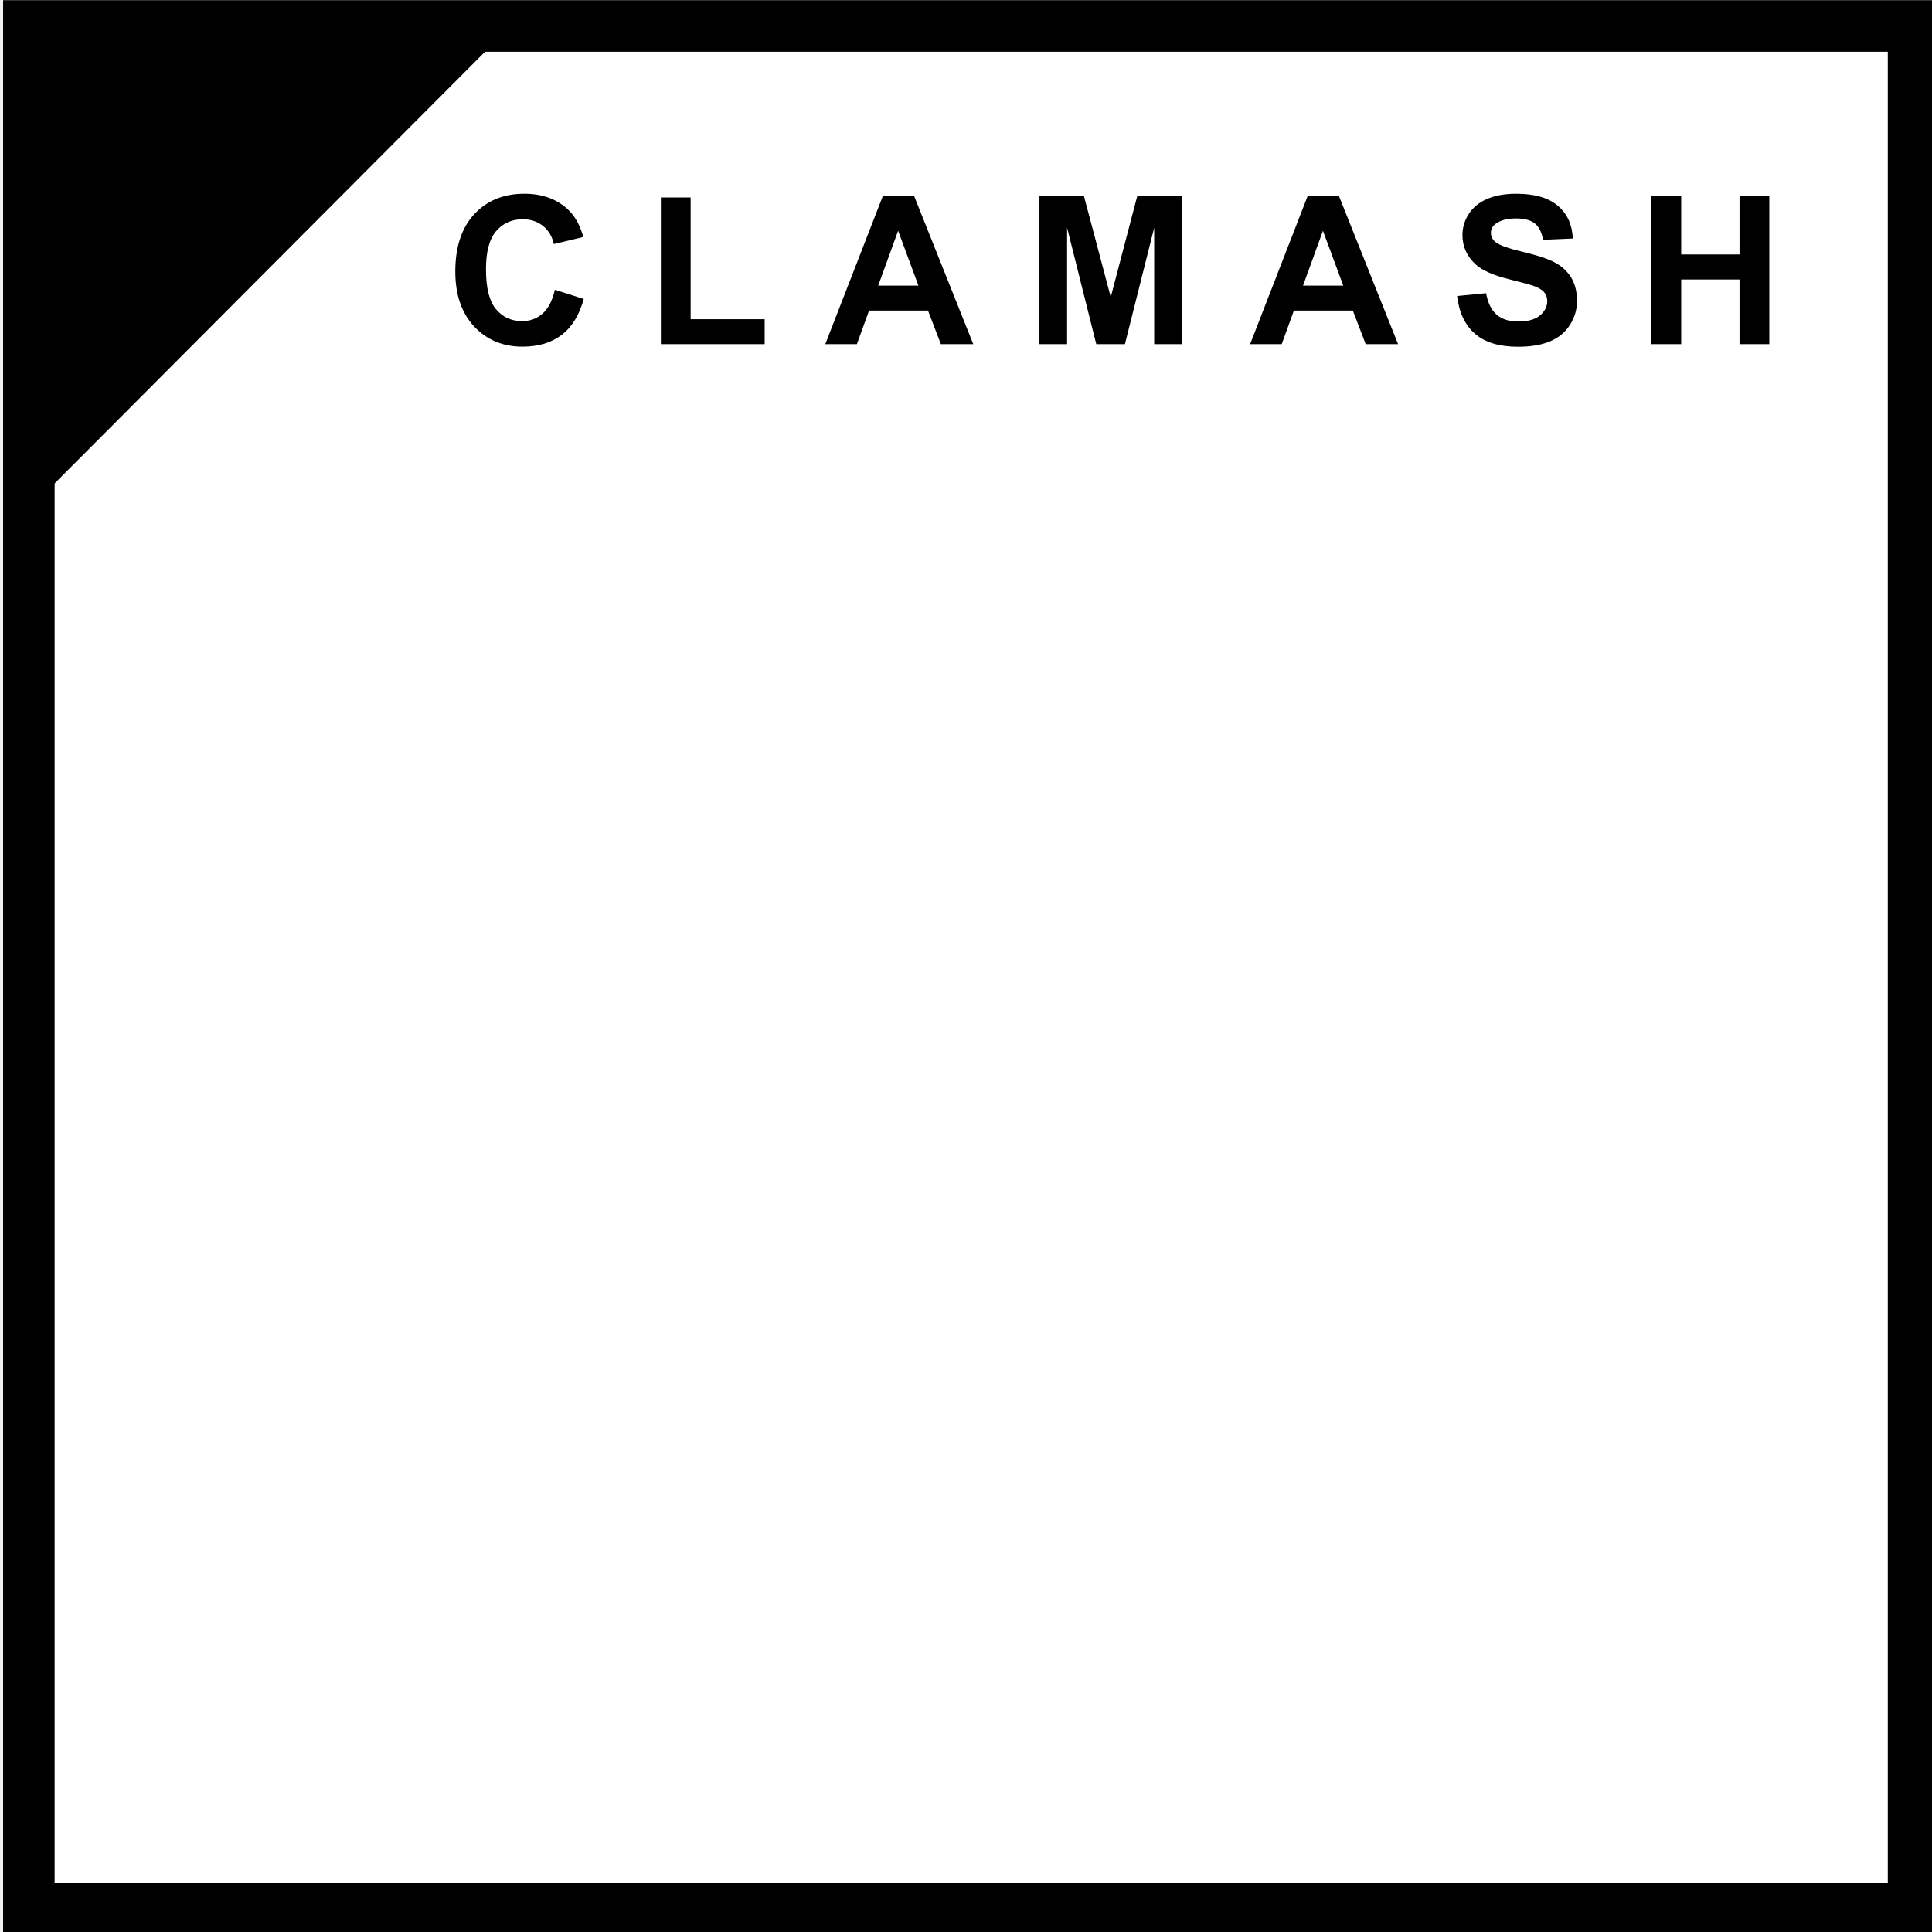
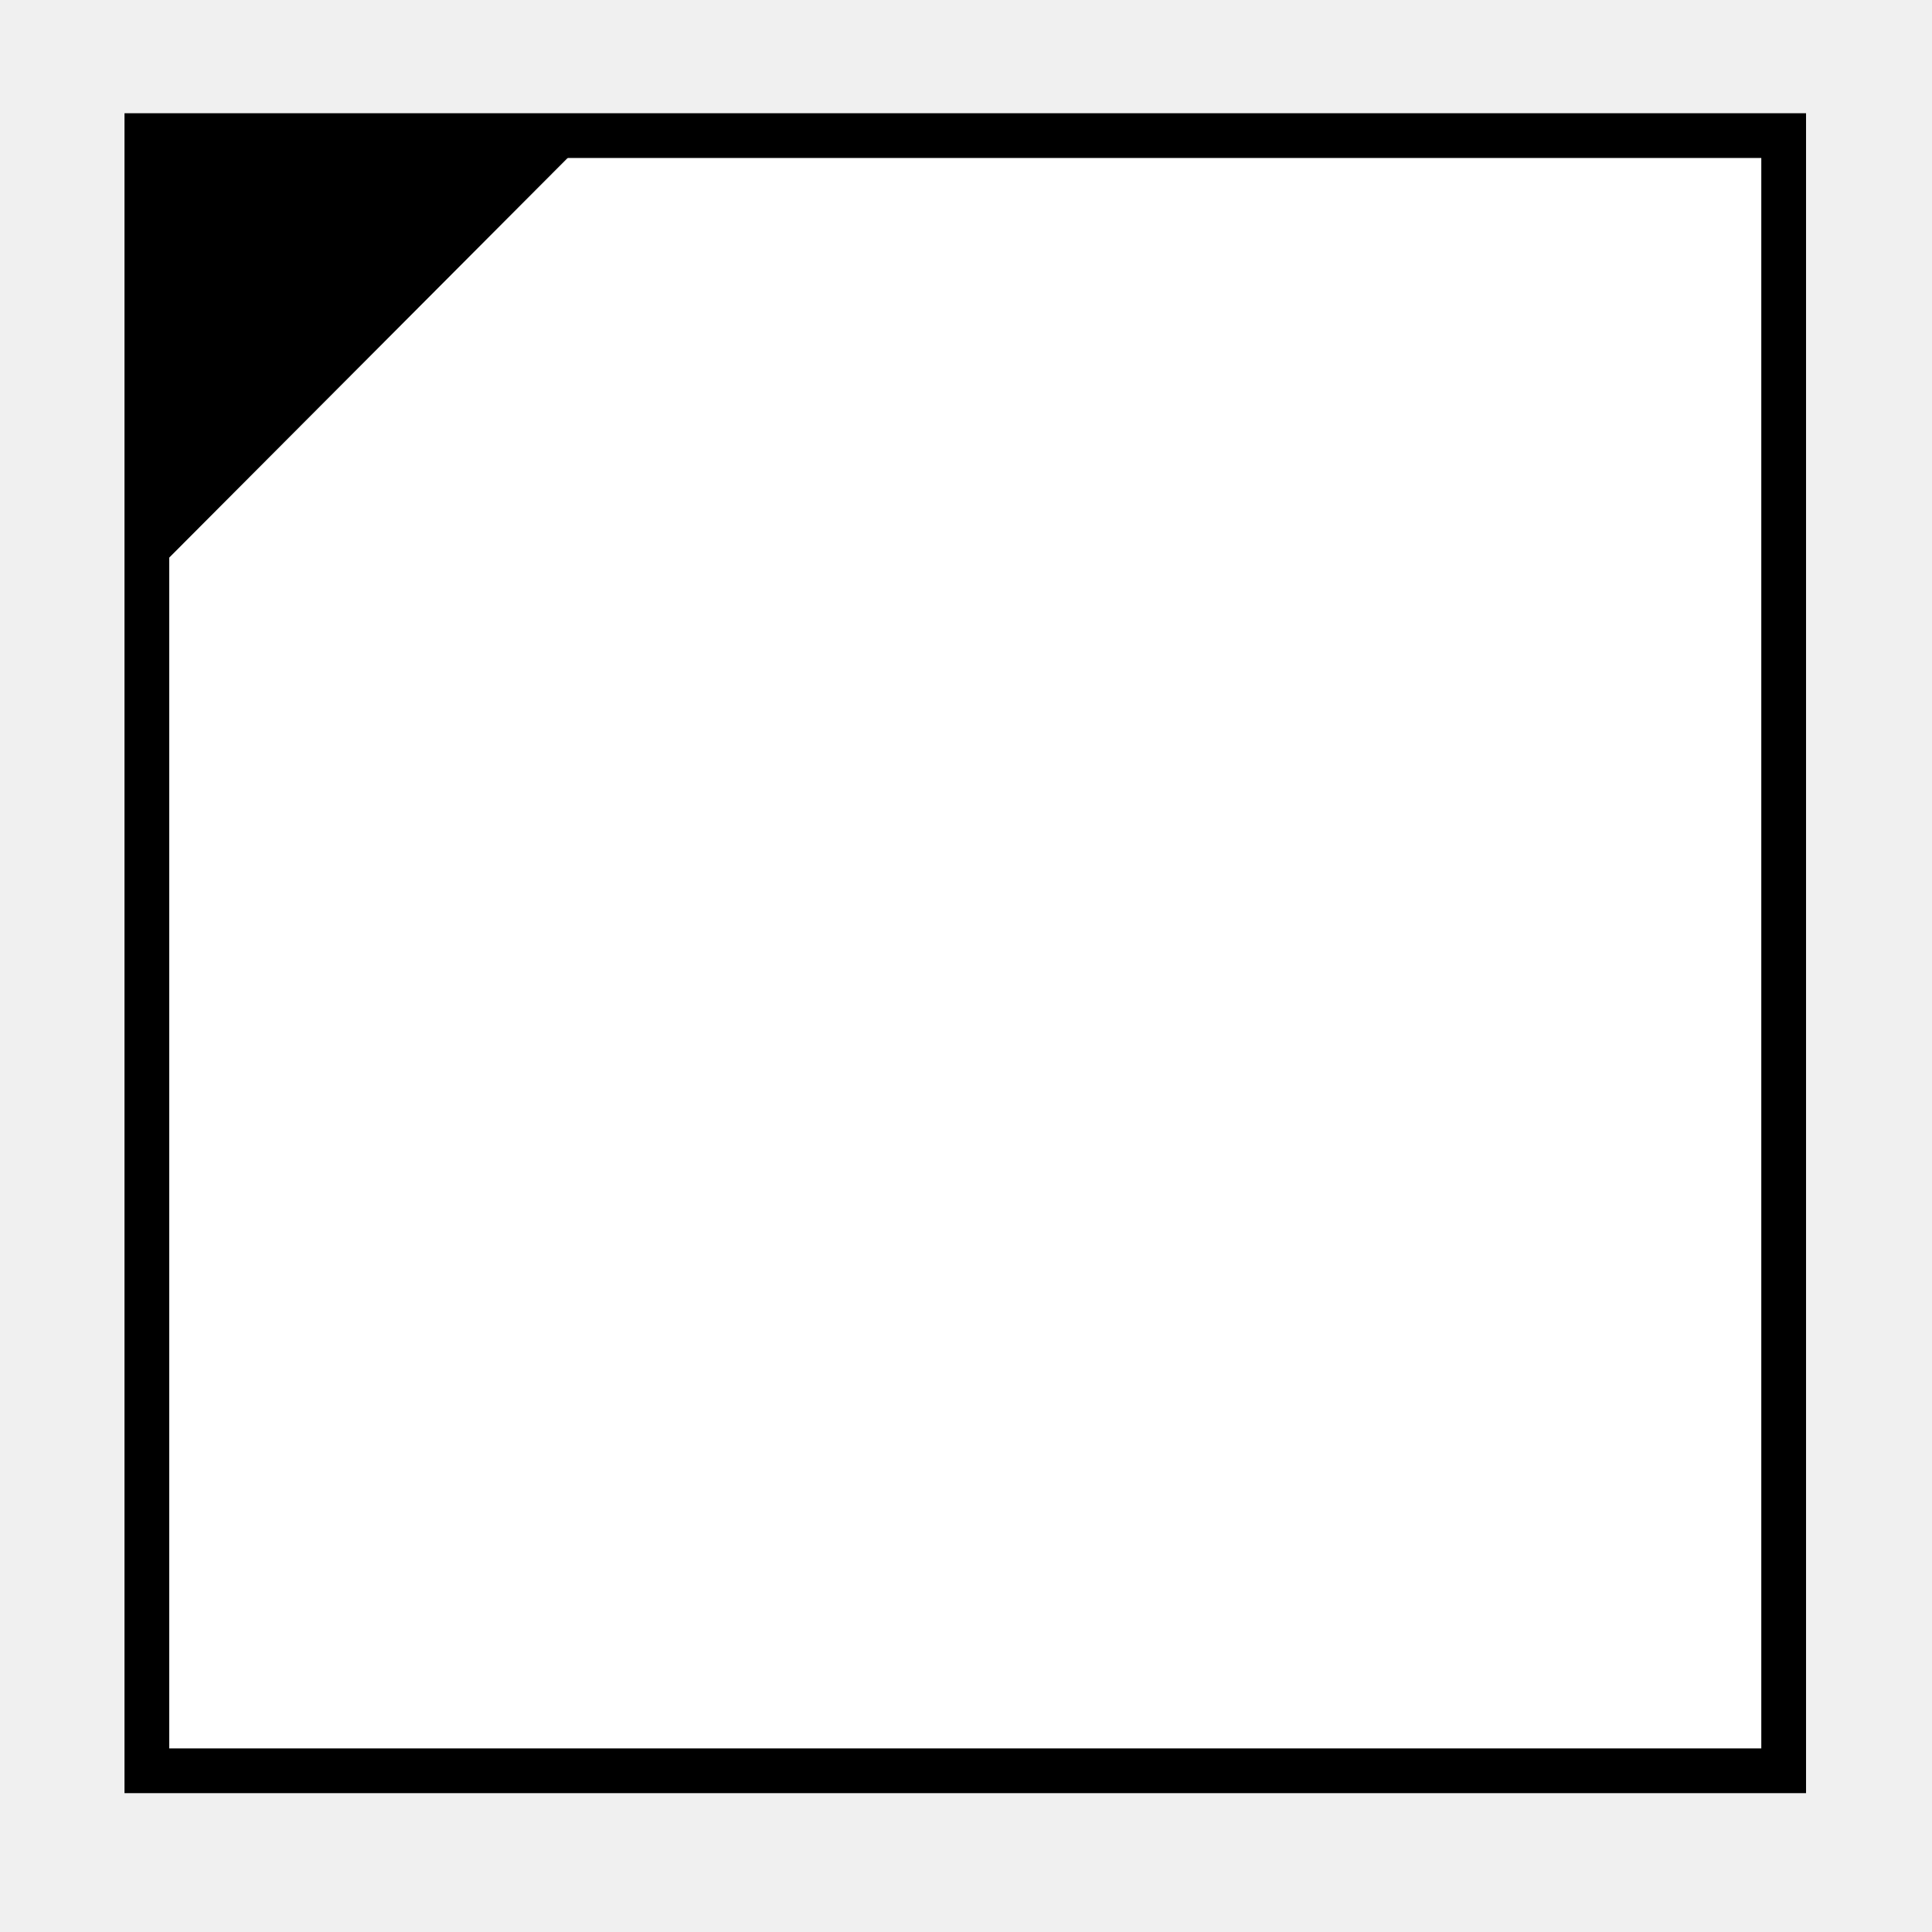
<svg xmlns="http://www.w3.org/2000/svg" width="9.055mm" height="9.055mm" version="1.1" viewBox="0 0 9.055 9.055" xml:space="preserve" id="svg5">
  <defs id="defs5">
    <clipPath id="clip0">
      <rect x="1705" y="751" width="1585" height="1591" id="rect1" />
    </clipPath>
    <clipPath id="clip0-3">
      <rect x="1631" y="275" width="1036" height="1040" id="rect1-8" />
    </clipPath>
    <clipPath id="clip0-38">
      <rect x="-1567" y="632" width="1709" height="1710" id="rect1-0" />
    </clipPath>
    <clipPath id="clip0-8">
      <rect x="2415" y="169" width="1036" height="1036" id="rect1-02" />
    </clipPath>
    <clipPath id="clip1">
      <rect x="-0.455" y="-2770.82" width="490451" height="346364" id="rect2" />
    </clipPath>
    <clipPath id="clip3">
      <rect x="1088360" y="1891850" width="487602" height="340822" id="rect3" />
    </clipPath>
    <clipPath id="clip0-39">
      <rect x="2869" y="527" width="1036" height="1040" id="rect1-05" />
    </clipPath>
  </defs>
  <g clip-path="url(#clip0-39)" transform="matrix(0.00878057,0,0,0.00878057,-25.19665,-4.655138)" id="g2">
-     <rect x="2885" y="544" width="1006" height="1005" stroke="#000000" stroke-width="27.5" stroke-linecap="butt" stroke-linejoin="miter" stroke-miterlimit="8" stroke-opacity="1" fill="#ffffff" fill-opacity="1" id="rect2-2" />
-     <path d="m 3575.75,653.333 -10.63,29.293 h 21.48 z m -226.76,0 -10.63,29.293 h 21.47 z m -126.64,-17.769 h 15.89 v 64.993 h 39.51 v 13.3 h -55.4 z m 528.73,-0.646 h 15.89 v 31.069 h 31.14 V 634.918 H 3814 v 78.939 h -15.89 v -34.516 h -31.14 v 34.516 h -15.89 z m -183.54,0 h 16.8 l 31.51,78.939 h -17.28 l -6.87,-17.931 h -31.46 l -6.5,17.931 h -16.86 z m -143.12,0 h 23.78 l 14.28,53.846 14.12,-53.846 h 23.83 v 78.939 h -14.76 v -62.139 l -15.62,62.139 h -15.3 l -15.57,-62.139 v 62.139 h -14.76 z m -83.64,0 h 16.8 l 31.51,78.939 h -17.28 l -6.88,-17.931 h -31.45 l -6.5,17.931 h -16.86 z m 338.15,-1.346 c 9.88,0 17.31,2.172 22.31,6.516 4.99,4.343 7.61,10.141 7.86,17.392 l -15.89,0.7 c -0.68,-4.057 -2.14,-6.973 -4.37,-8.75 -2.24,-1.777 -5.6,-2.666 -10.07,-2.666 -4.62,0 -8.23,0.952 -10.84,2.854 -1.69,1.221 -2.53,2.854 -2.53,4.9 0,1.867 0.79,3.464 2.37,4.792 2,1.687 6.87,3.447 14.6,5.277 7.73,1.831 13.44,3.725 17.15,5.681 3.7,1.957 6.6,4.631 8.7,8.023 2.09,3.392 3.14,7.584 3.14,12.573 0,4.523 -1.26,8.759 -3.76,12.708 -2.51,3.949 -6.05,6.883 -10.63,8.804 -4.58,1.921 -10.29,2.881 -17.13,2.881 -9.95,0 -17.59,-2.307 -22.92,-6.92 -5.33,-4.612 -8.52,-11.334 -9.56,-20.165 l 15.47,-1.508 c 0.93,5.206 2.81,9.028 5.66,11.469 2.84,2.442 6.68,3.662 11.52,3.662 5.11,0 8.97,-1.086 11.56,-3.258 2.6,-2.171 3.9,-4.711 3.9,-7.619 0,-1.866 -0.55,-3.455 -1.64,-4.765 -1.09,-1.31 -3,-2.45 -5.72,-3.42 -1.86,-0.646 -6.1,-1.794 -12.72,-3.446 -8.52,-2.117 -14.5,-4.72 -17.93,-7.807 -4.83,-4.344 -7.25,-9.639 -7.25,-15.885 0,-4.02 1.14,-7.781 3.41,-11.28 2.27,-3.501 5.55,-6.166 9.82,-7.997 4.28,-1.831 9.44,-2.746 15.49,-2.746 z m -529.48,0 c 9.63,0 17.45,2.854 23.46,8.562 3.58,3.374 6.26,8.22 8.05,14.538 l -15.73,3.769 c -0.93,-4.092 -2.87,-7.323 -5.82,-9.692 -2.96,-2.369 -6.54,-3.554 -10.77,-3.554 -5.83,0 -10.56,2.1 -14.2,6.3 -3.63,4.2 -5.45,11.003 -5.45,20.408 0,9.979 1.79,17.087 5.37,21.323 3.58,4.236 8.23,6.354 13.96,6.354 4.22,0 7.86,-1.346 10.9,-4.039 3.04,-2.692 5.22,-6.928 6.55,-12.707 l 15.41,4.9 c -2.37,8.615 -6.29,15.014 -11.79,19.196 -5.49,4.182 -12.46,6.273 -20.91,6.273 -10.45,0 -19.04,-3.581 -25.77,-10.742 -6.72,-7.162 -10.09,-16.953 -10.09,-29.373 0,-13.139 3.38,-23.343 10.15,-30.612 6.76,-7.269 15.65,-10.904 26.68,-10.904 z M 2885,546 h 255.23 L 2885,802 Z" fill="#000000" fill-rule="evenodd" fill-opacity="1" id="path2" />
+     <rect x="2947.993" y="602.55" width="873.678" height="872.81" stroke="#000000" stroke-width="23.883" stroke-linecap="butt" stroke-linejoin="miter" stroke-miterlimit="8" stroke-opacity="1" fill="#ffffff" fill-opacity="1" id="rect2-2" />
+     <path style="fill:#000000;stroke:none;stroke-width:0" d="m 2947.485,594.805 242.807,1.918 -242.807,243.551 z" id="path1" />
  </g>
</svg>
